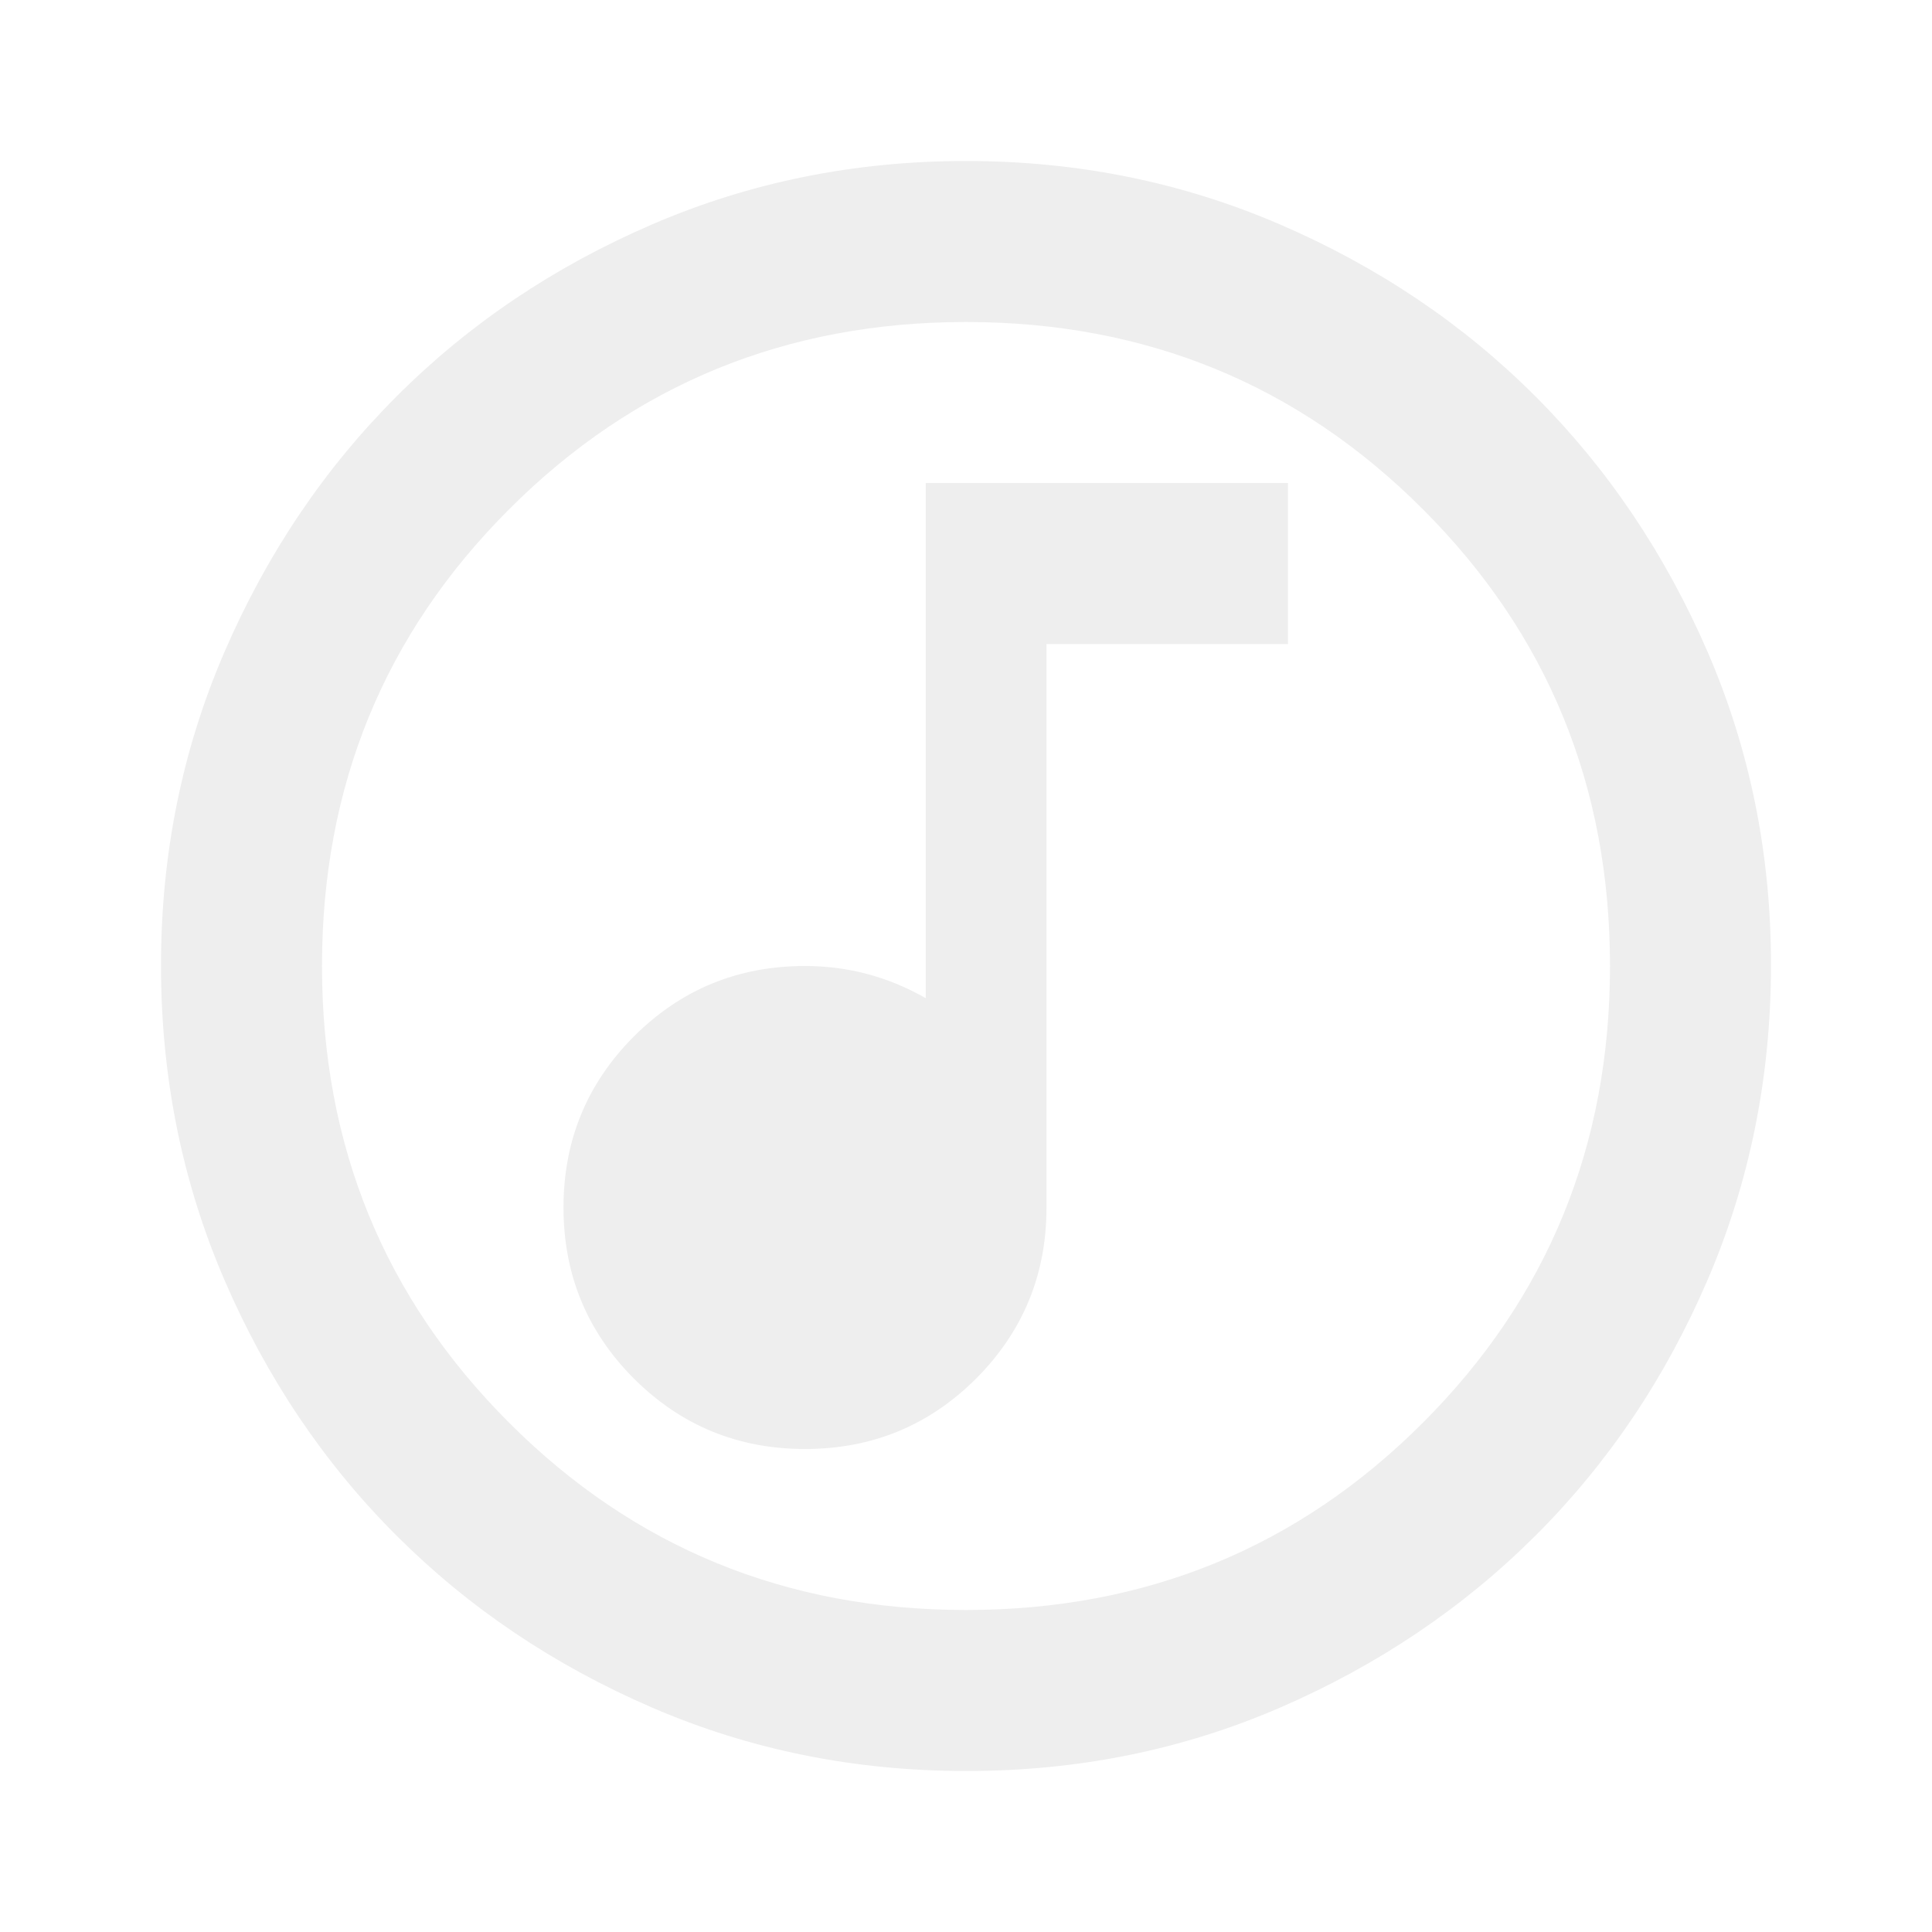
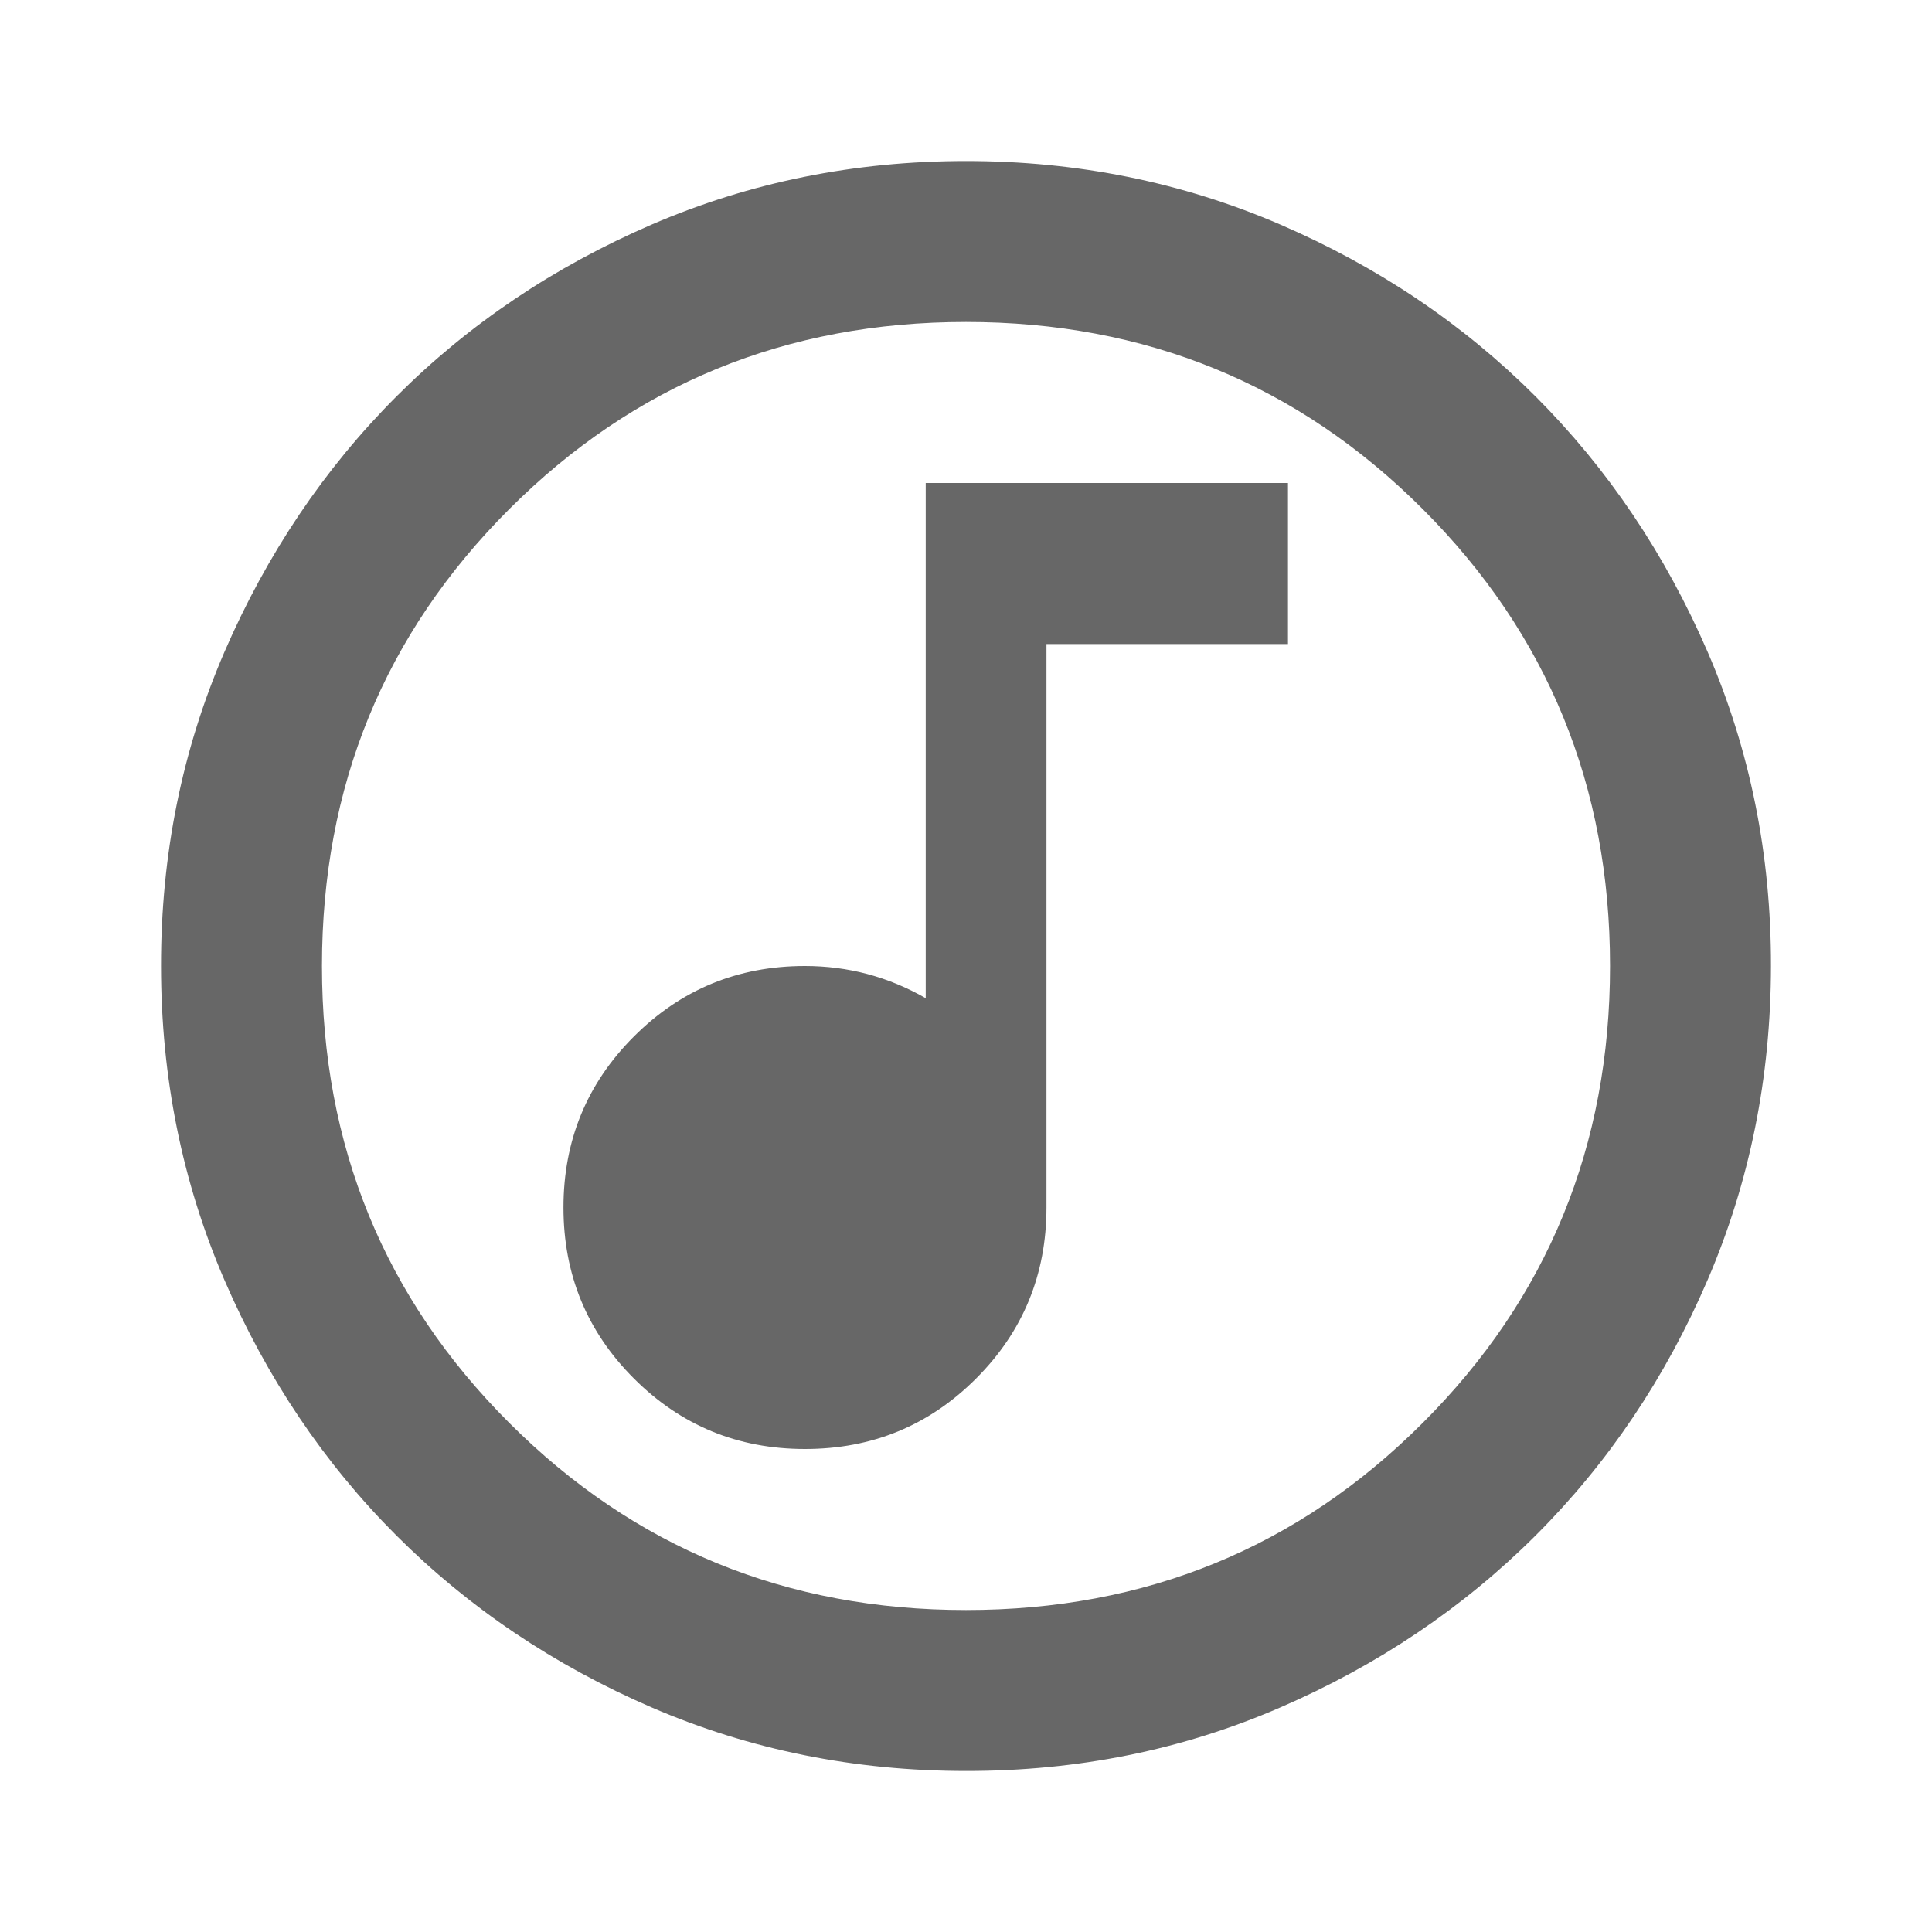
- <svg xmlns="http://www.w3.org/2000/svg" width="36" height="36" viewBox="0 0 36 36" fill="none">
-   <path d="M18.188 25.688C19.062 24.812 19.5 23.75 19.5 22.5V12H24V9H17.25V18.6C16.9 18.4 16.538 18.25 16.163 18.15C15.787 18.05 15.4 18 15 18C13.75 18 12.688 18.438 11.812 19.312C10.938 20.188 10.5 21.25 10.5 22.5C10.5 23.75 10.938 24.812 11.812 25.688C12.688 26.562 13.75 27 15 27C16.25 27 17.312 26.562 18.188 25.688ZM18 33C15.925 33 13.975 32.606 12.15 31.818C10.325 31.03 8.738 29.962 7.388 28.613C6.037 27.264 4.969 25.676 4.182 23.85C3.395 22.024 3.001 20.074 3 18C2.999 15.926 3.393 13.976 4.182 12.15C4.971 10.324 6.04 8.736 7.388 7.388C8.736 6.038 10.323 4.97 12.15 4.182C13.977 3.394 15.927 3 18 3C20.073 3 22.023 3.394 23.85 4.182C25.677 4.97 27.265 6.038 28.613 7.388C29.96 8.736 31.029 10.324 31.82 12.15C32.609 13.976 33.003 15.926 33 18C32.997 20.074 32.603 22.024 31.818 23.85C31.033 25.676 29.965 27.264 28.613 28.613C27.261 29.962 25.673 31.03 23.85 31.82C22.027 32.608 20.077 33.002 18 33ZM18 30C21.35 30 24.188 28.837 26.512 26.512C28.837 24.188 30 21.35 30 18C30 14.65 28.837 11.812 26.512 9.488C24.188 7.162 21.35 6 18 6C14.65 6 11.812 7.162 9.488 9.488C7.162 11.812 6 14.65 6 18C6 21.35 7.162 24.188 9.488 26.512C11.812 28.837 14.65 30 18 30Z" fill="#EEEEEE" />
+ <svg xmlns="http://www.w3.org/2000/svg" width="20" height="20" viewBox="0 0 20 20" fill="none">
+   <path d="M10.104 14.271C10.59 13.785 10.833 13.194 10.833 12.5V6.667H13.333V5H9.583V10.333C9.389 10.222 9.188 10.139 8.979 10.083C8.771 10.028 8.556 10 8.333 10C7.639 10 7.049 10.243 6.563 10.729C6.076 11.215 5.833 11.806 5.833 12.5C5.833 13.194 6.076 13.785 6.563 14.271C7.049 14.757 7.639 15 8.333 15C9.028 15 9.618 14.757 10.104 14.271ZM10 18.333C8.847 18.333 7.764 18.114 6.75 17.677C5.736 17.239 4.854 16.645 4.104 15.896C3.354 15.146 2.761 14.264 2.323 13.25C1.886 12.236 1.667 11.152 1.667 10C1.666 8.848 1.885 7.764 2.323 6.75C2.762 5.736 3.355 4.854 4.104 4.104C4.853 3.355 5.735 2.761 6.75 2.323C7.765 1.886 8.848 1.667 10 1.667C11.152 1.667 12.235 1.886 13.25 2.323C14.265 2.761 15.147 3.355 15.896 4.104C16.645 4.854 17.239 5.736 17.678 6.75C18.116 7.764 18.335 8.848 18.333 10C18.332 11.152 18.113 12.236 17.677 13.25C17.241 14.264 16.647 15.146 15.896 15.896C15.145 16.645 14.263 17.239 13.25 17.677C12.237 18.116 11.154 18.334 10 18.333ZM10 16.667C11.861 16.667 13.438 16.021 14.729 14.729C16.021 13.438 16.667 11.861 16.667 10C16.667 8.139 16.021 6.563 14.729 5.271C13.438 3.979 11.861 3.333 10 3.333C8.139 3.333 6.563 3.979 5.271 5.271C3.979 6.563 3.333 8.139 3.333 10C3.333 11.861 3.979 13.438 5.271 14.729C6.563 16.021 8.139 16.667 10 16.667Z" fill="#676767" />
</svg>
